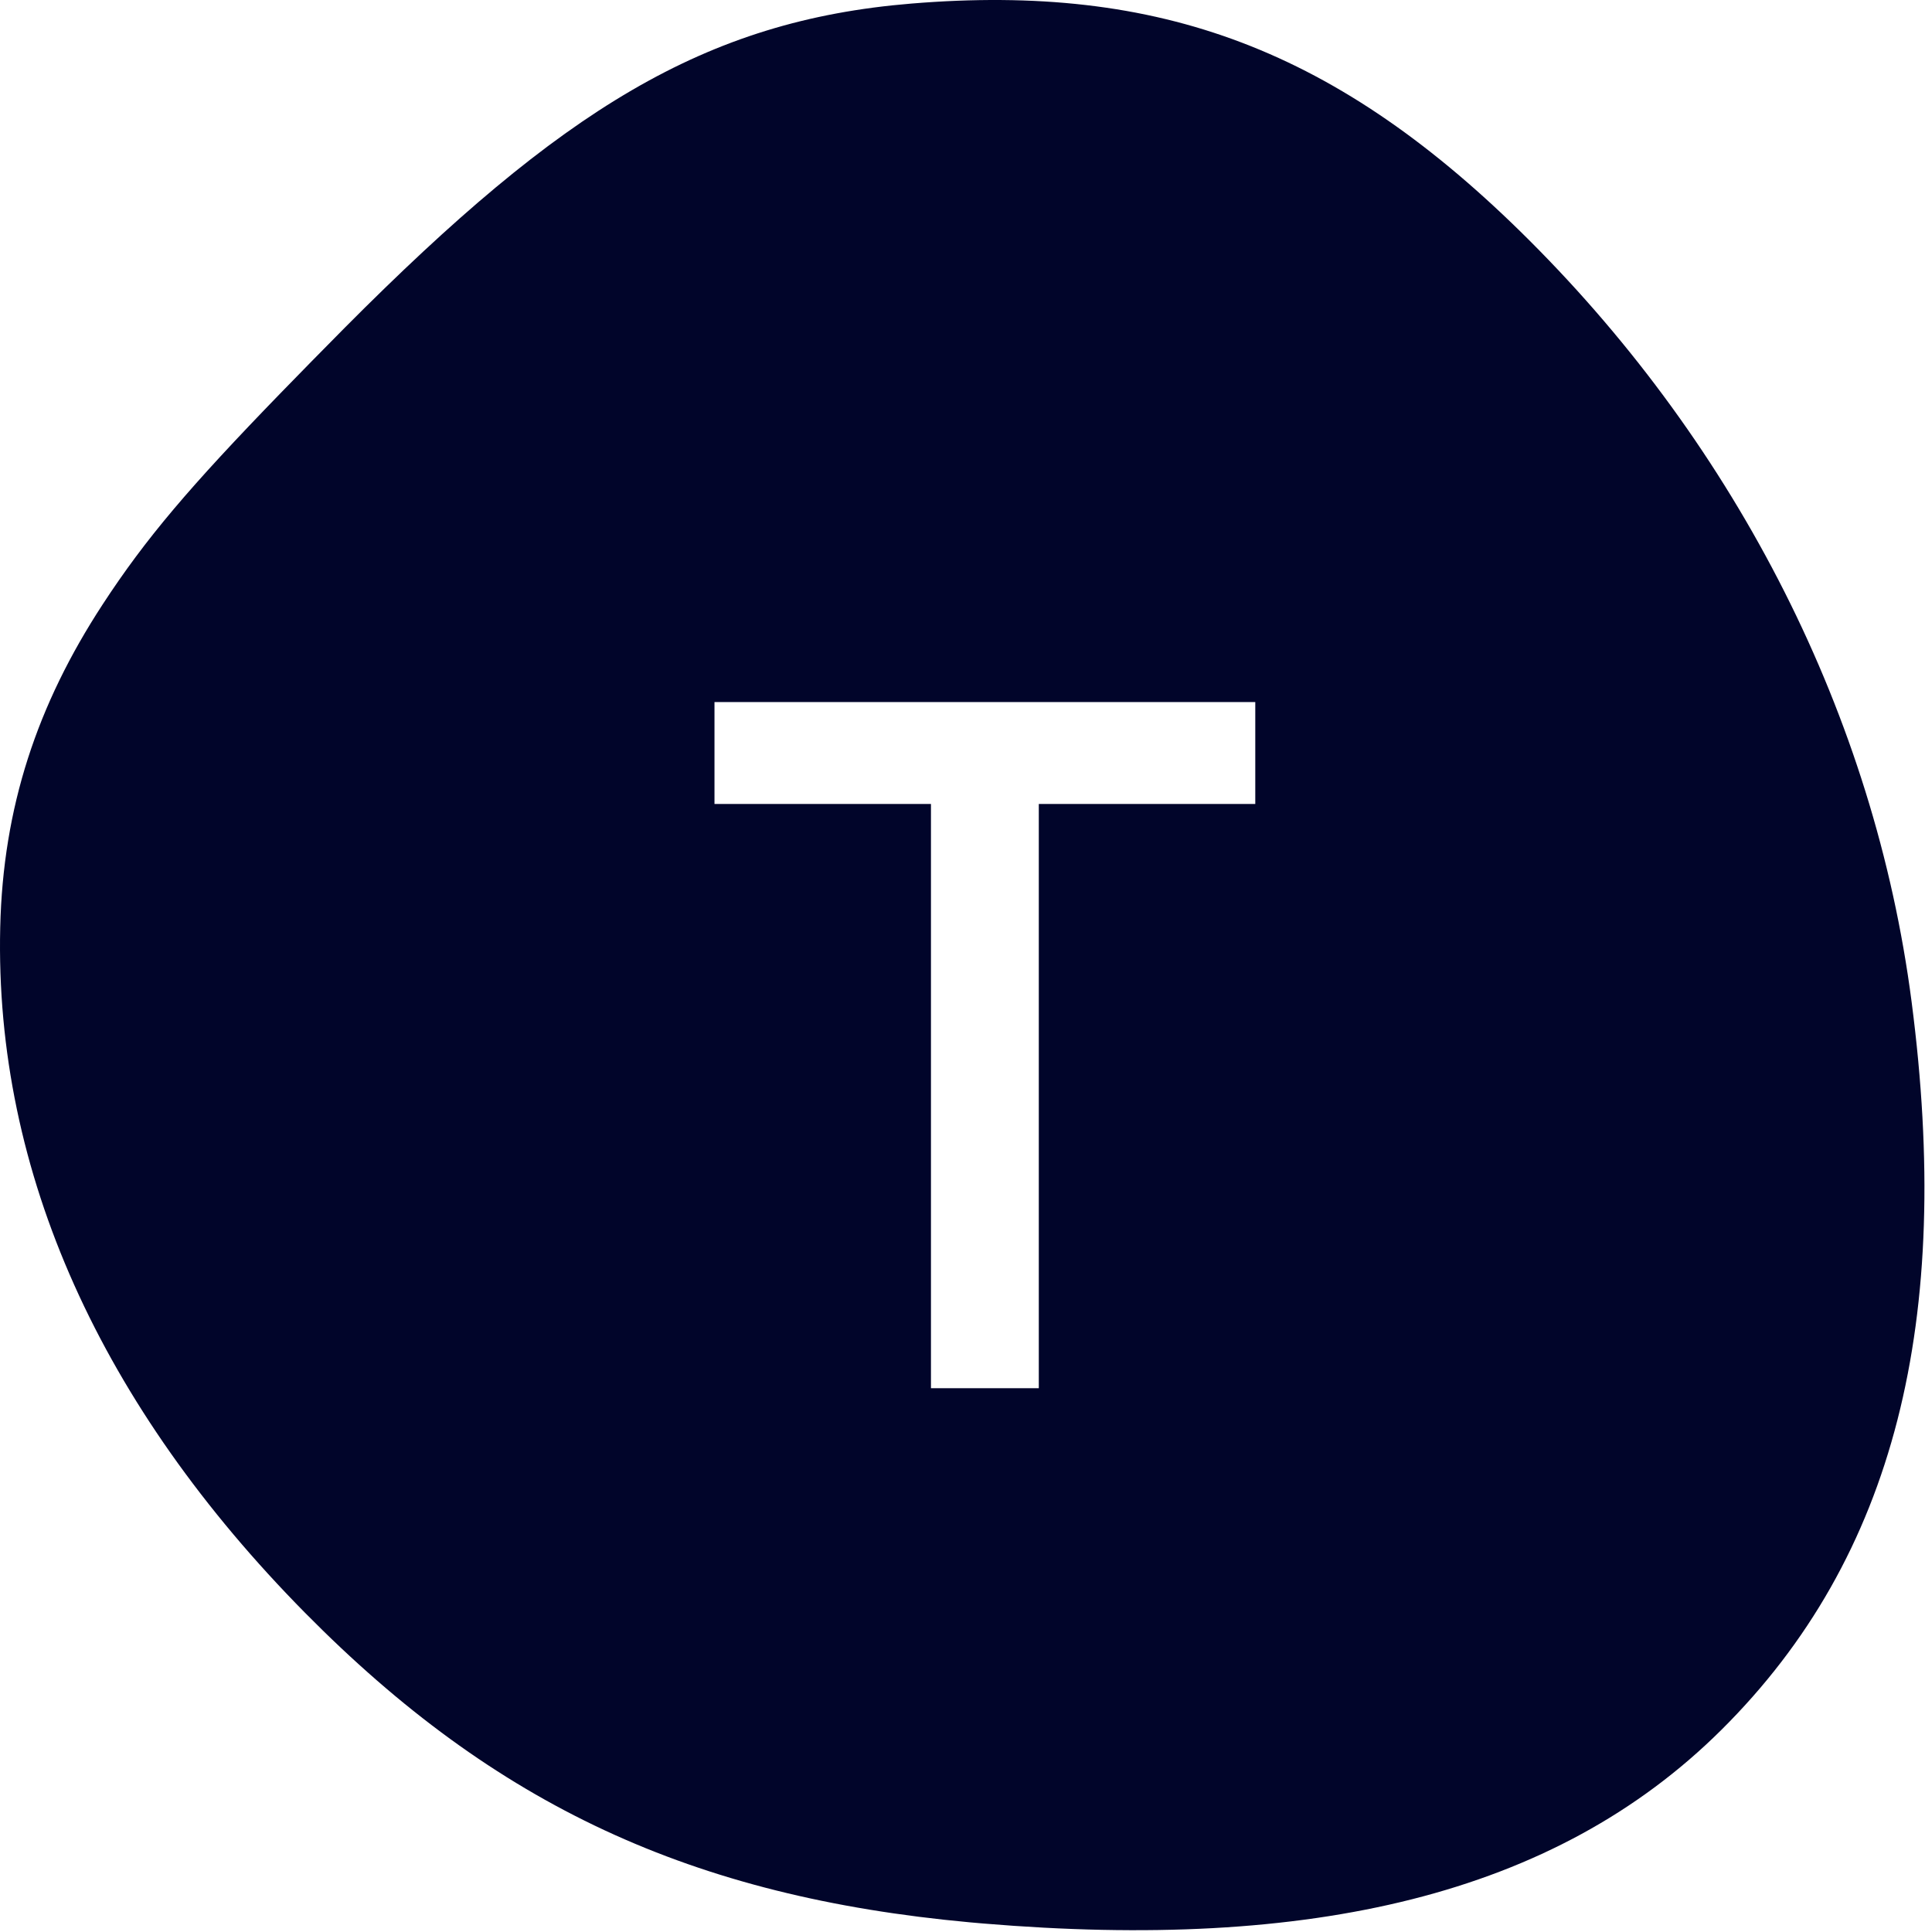
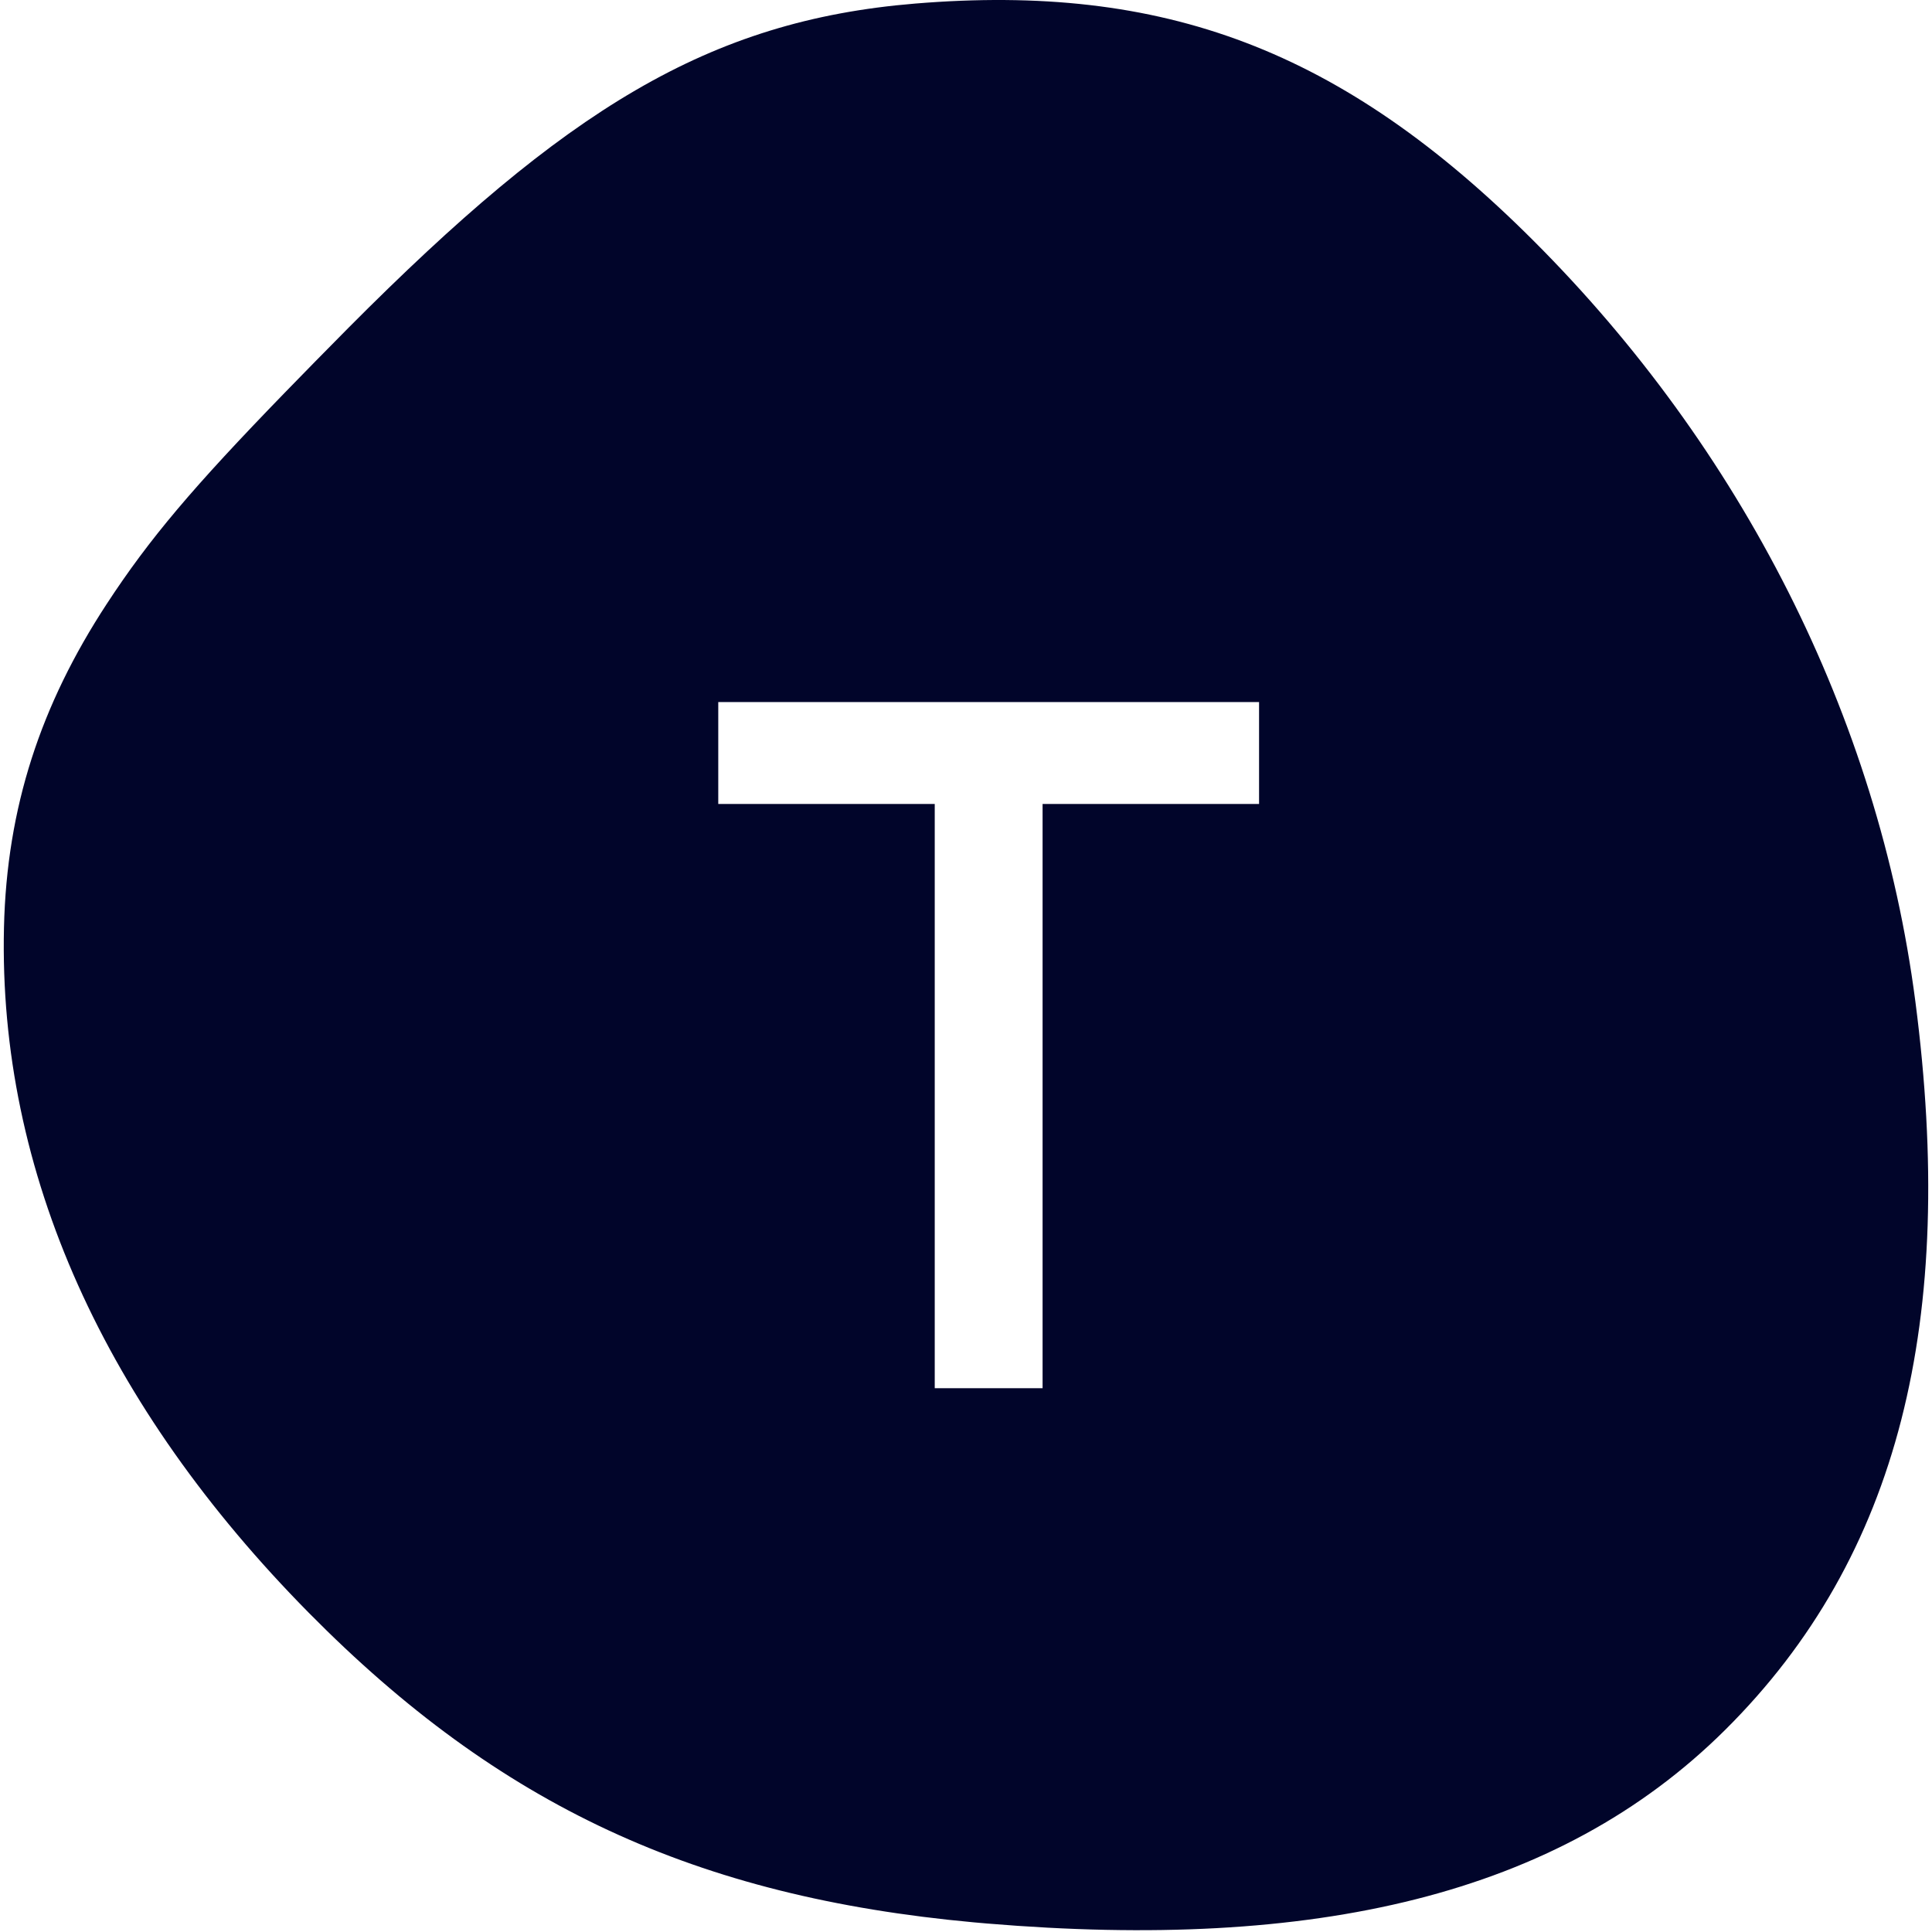
- <svg xmlns="http://www.w3.org/2000/svg" viewBox="0 0 256 257" fill="#01052A">
+ <svg xmlns="http://www.w3.org/2000/svg" width="18" height="18" viewBox="0 0 256 257" fill="#01052A">
  <path d="M121.24,0.474 C154.259,-2.244 177.974,6.519 203.49,32.021 C231.039,59.553 249.354,95.233 254.29,133.239 C259.782,175.505 252.228,207.046 228.964,230.137 C206.717,252.218 174.224,259.501 130.818,255.872 L130.818,255.872 L129.021,255.714 C92.058,252.316 65.914,240.197 40.583,214.543 C13.526,187.14 -0.732,156.026 0.029,123.37 C0.401,107.383 4.93,93.758 13.664,80.389 C19.39,71.624 25.205,64.787 37.368,52.249 L37.368,52.249 L41.428,48.091 L45.902,43.555 C74.729,14.579 93.707,2.741 121.24,0.474 Z M166.984,93.39 L166.984,106.949 L138.187,106.949 L138.187,184.662 L123.842,184.662 L123.842,106.949 L95.045,106.949 L95.045,93.39 L166.984,93.39 Z" fill-rule="evenodd" />
</svg>
